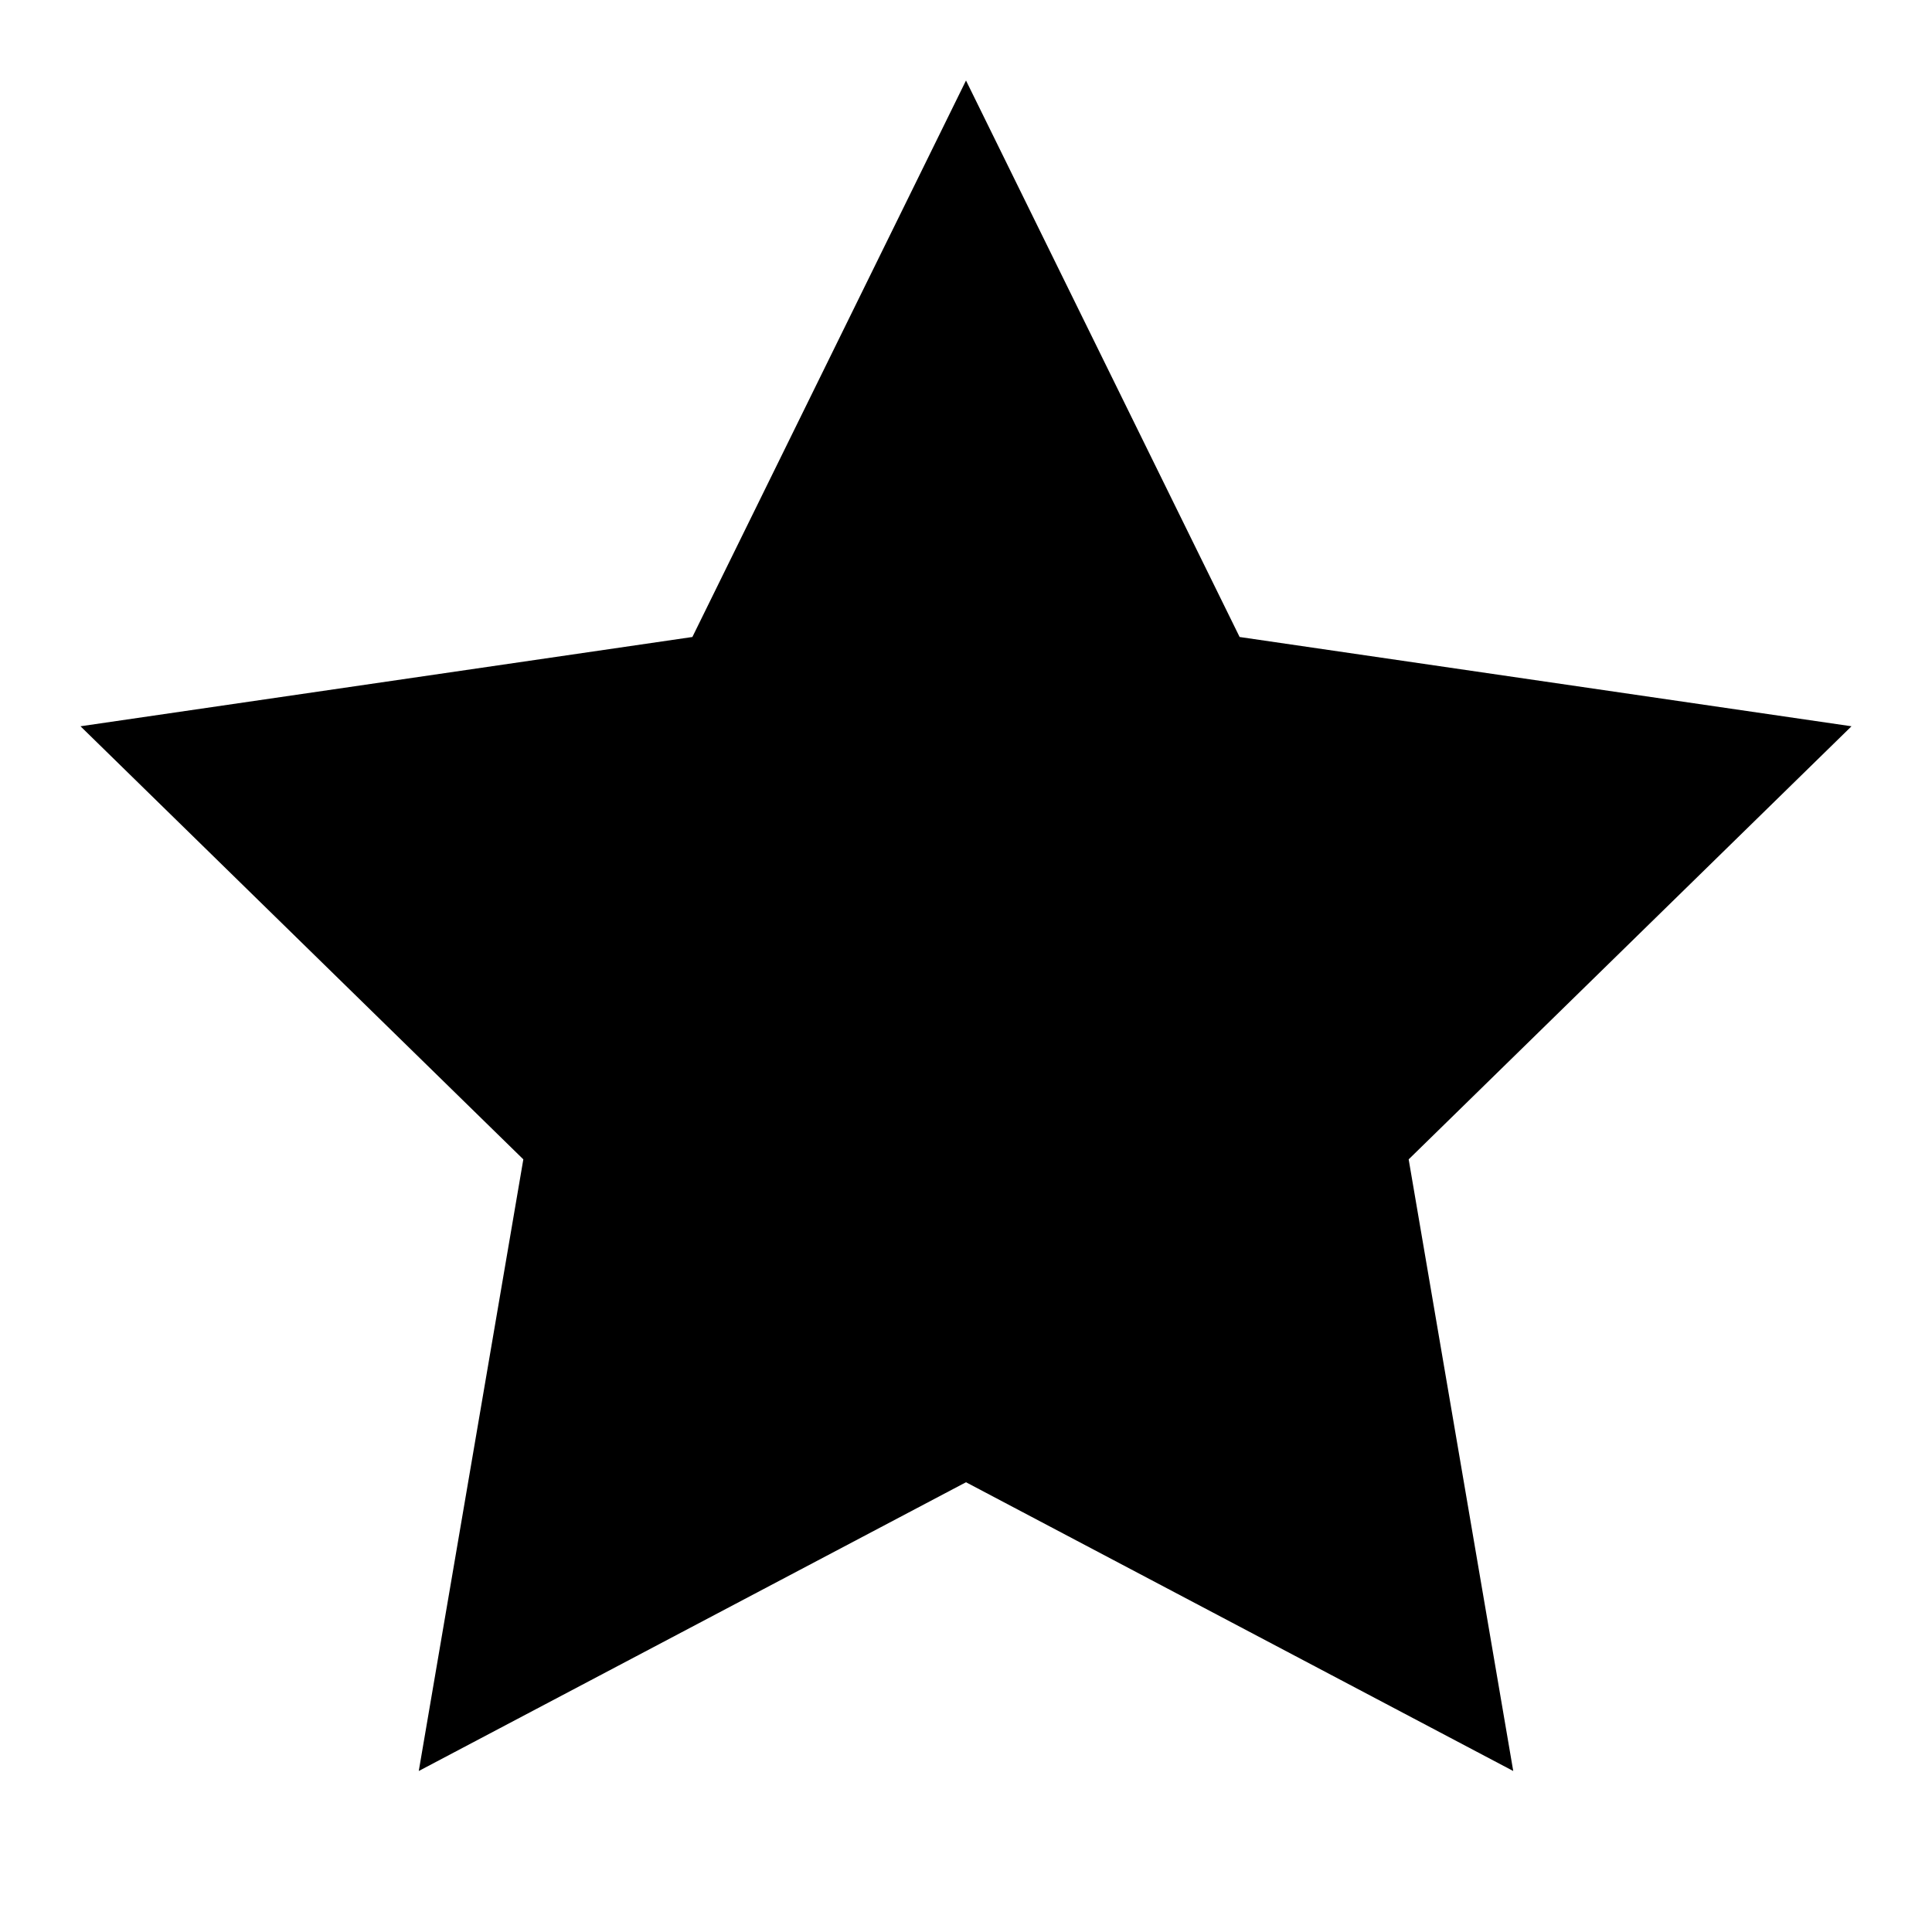
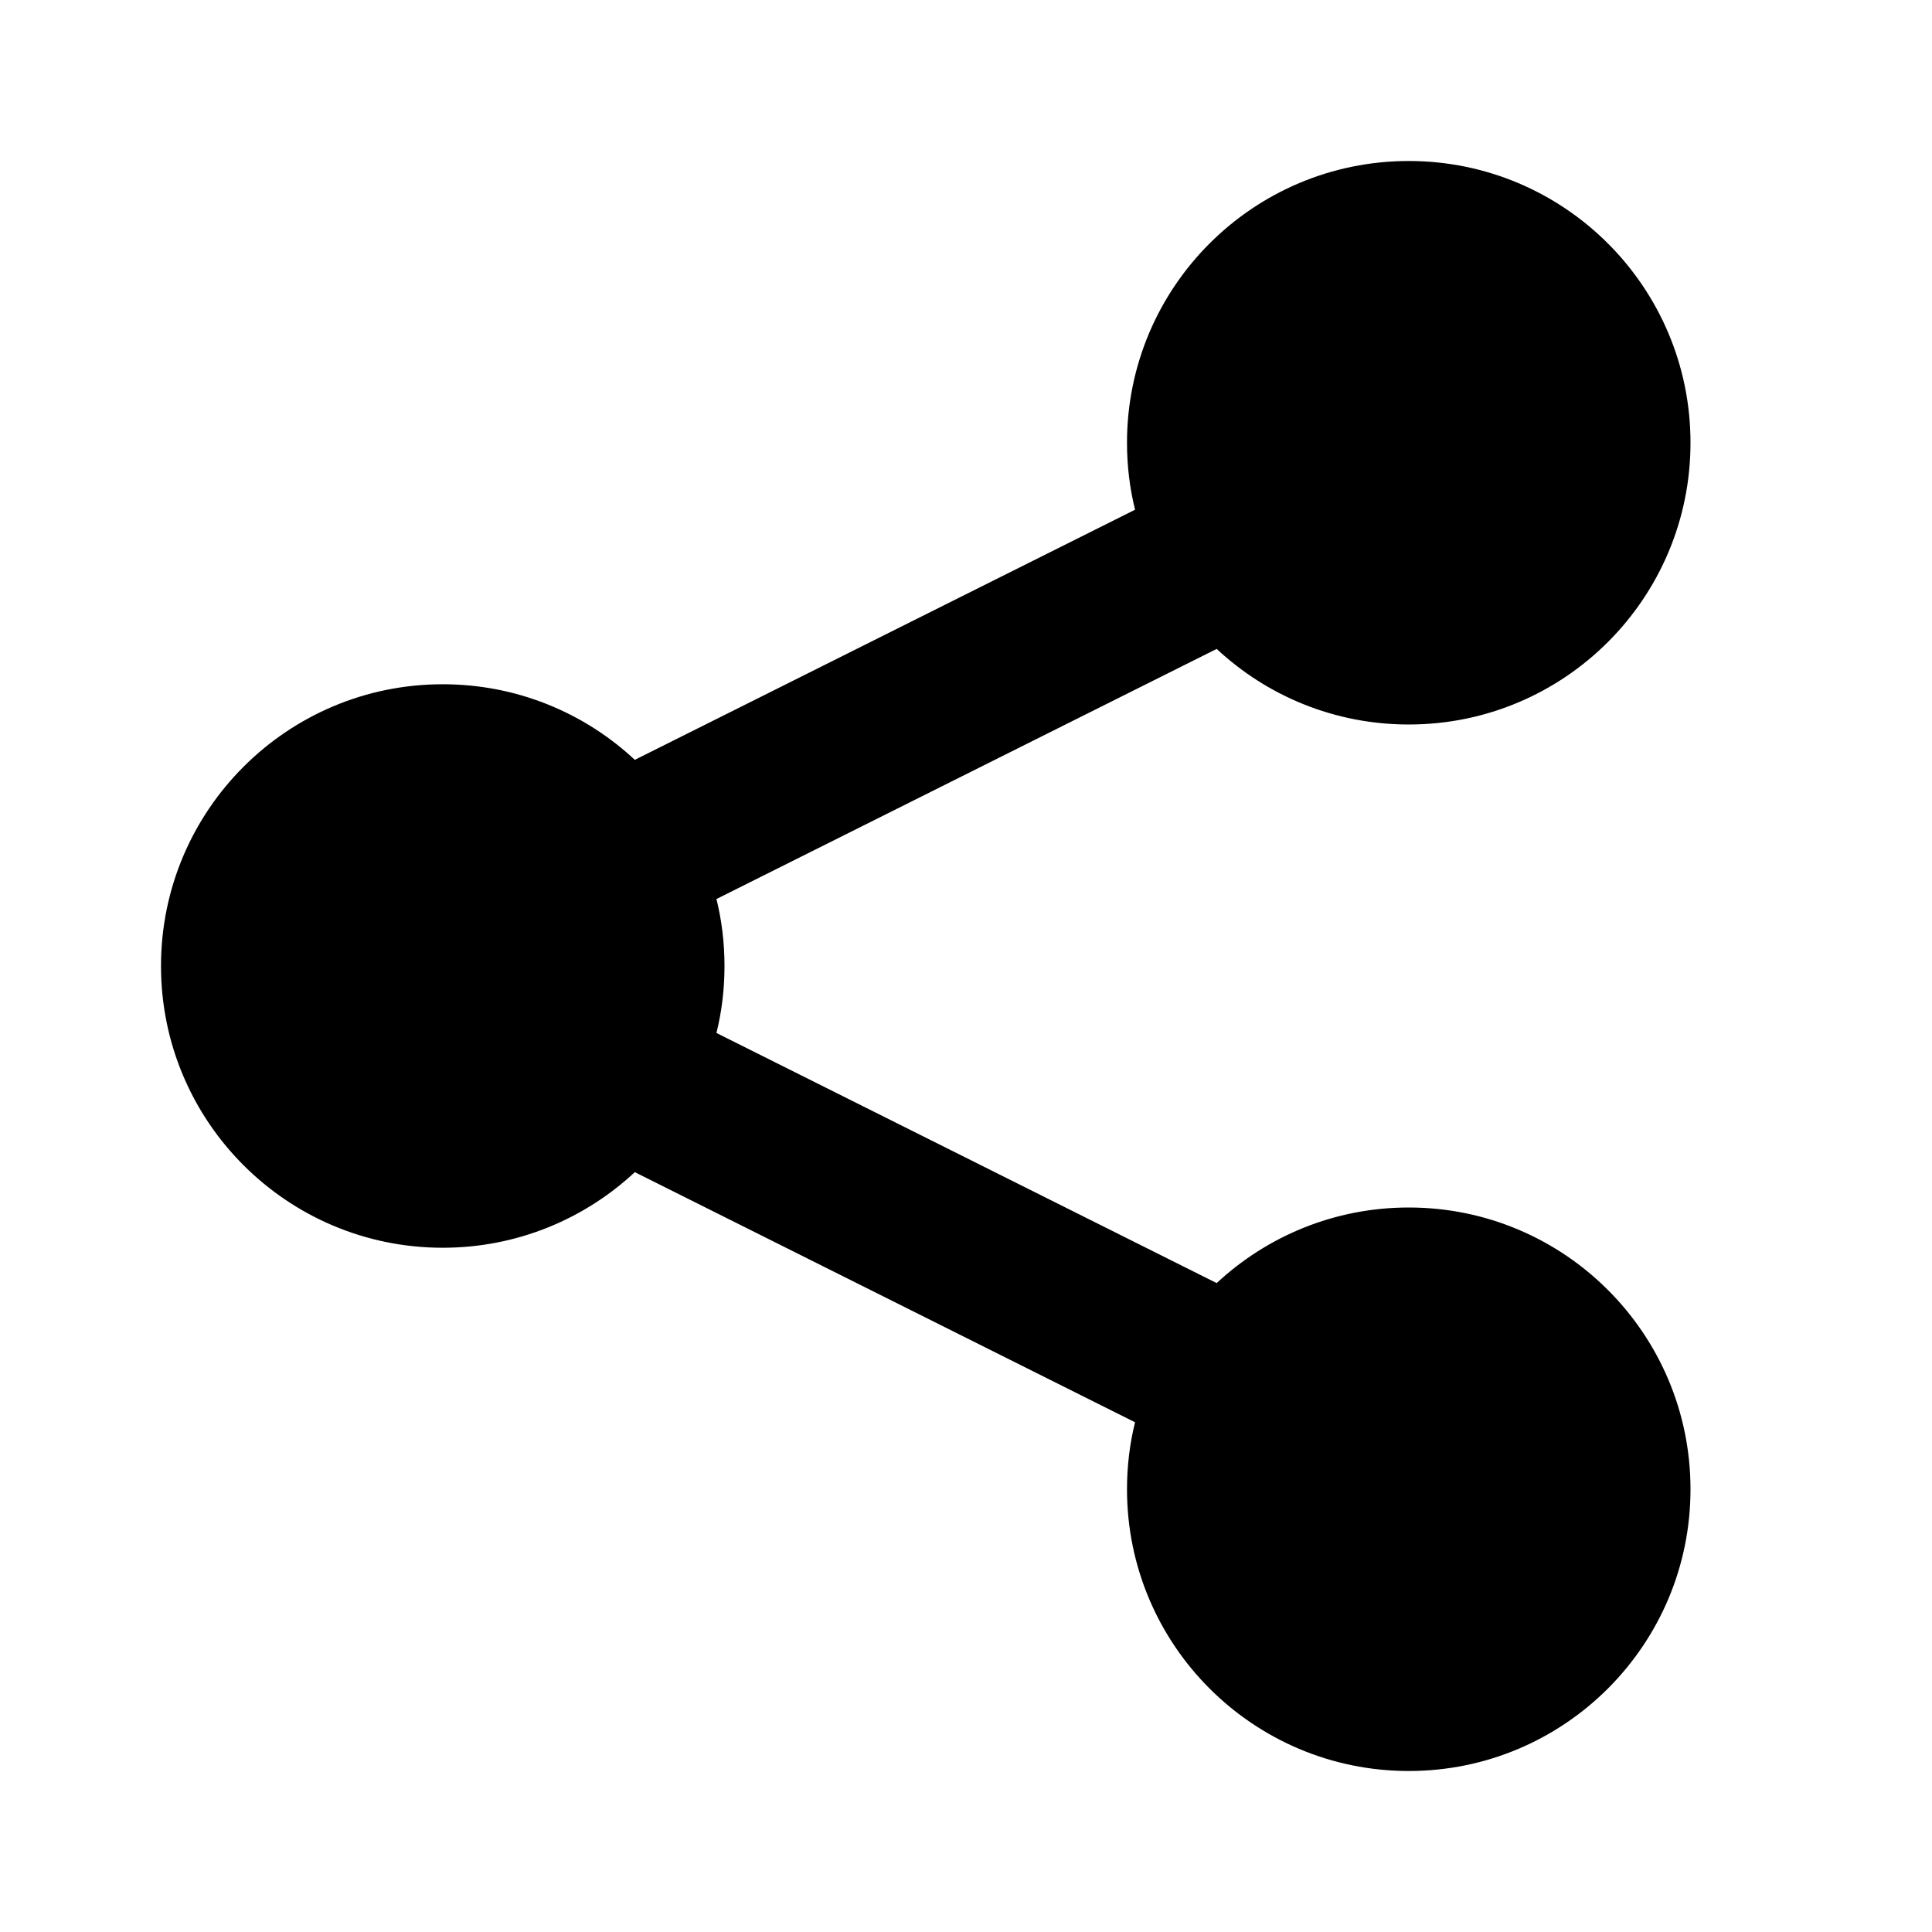
<svg xmlns="http://www.w3.org/2000/svg" width="24" height="24" viewBox="0 0 24 24" fill="none">
-   <path d="M12 18.413L5.202 22L6.501 14.402L1 9.022L8.601 7.913L12 1L15.399 7.913L23 9.022L17.499 14.402L18.798 22L12 18.413Z" fill="currentColor" />
+   <path fill-rule="evenodd" clip-rule="evenodd" d="M17.5 9C19.433 9 21 7.433 21 5.5C21 3.567 19.433 2 17.5 2C15.567 2 14 3.567 14 5.5C14 5.787 14.034 6.065 14.1 6.332L7.886 9.439C7.261 8.856 6.422 8.5 5.5 8.5C3.567 8.5 2 10.067 2 12C2 13.933 3.567 15.5 5.5 15.5C6.422 15.5 7.261 15.143 7.886 14.561L14.1 17.668C14.034 17.934 14 18.213 14 18.5C14 20.433 15.567 22 17.5 22C19.433 22 21 20.433 21 18.5C21 16.567 19.433 15 17.5 15C16.578 15 15.739 15.357 15.114 15.939L8.9 12.832C8.966 12.566 9 12.287 9 12C9 11.713 8.966 11.434 8.9 11.168L15.114 8.061C15.739 8.644 16.578 9 17.5 9Z" fill="currentColor" />
</svg>
